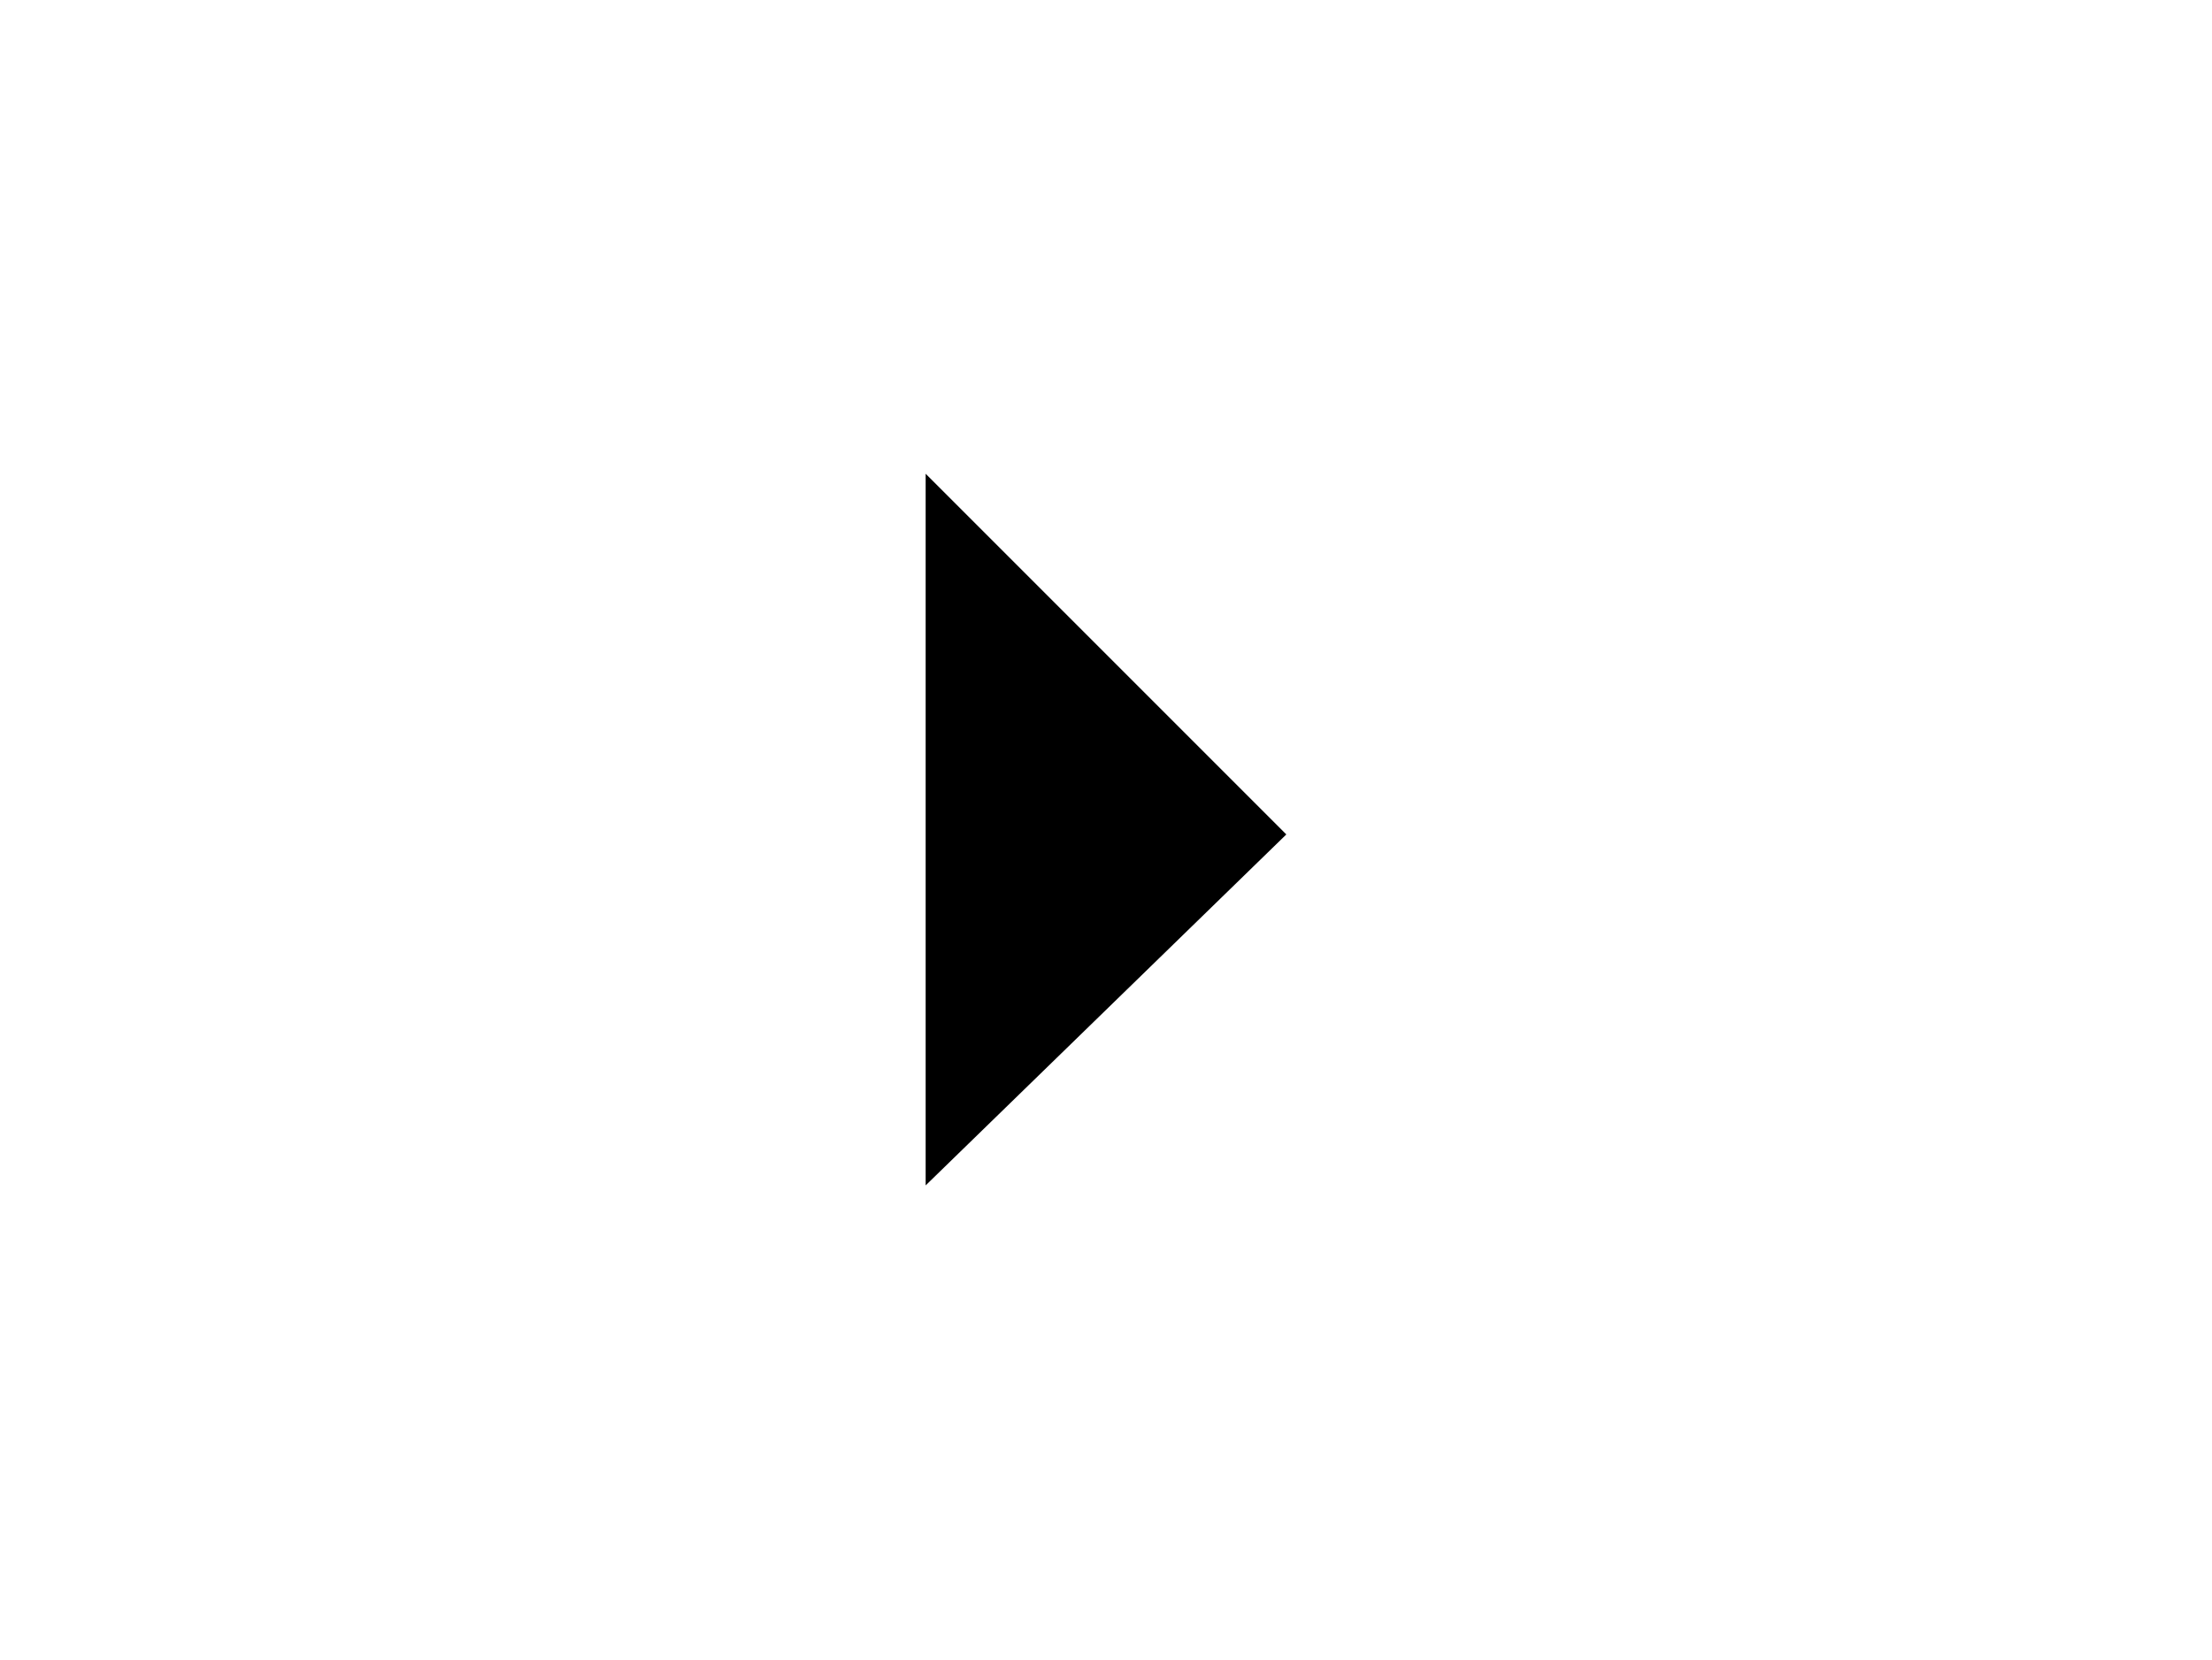
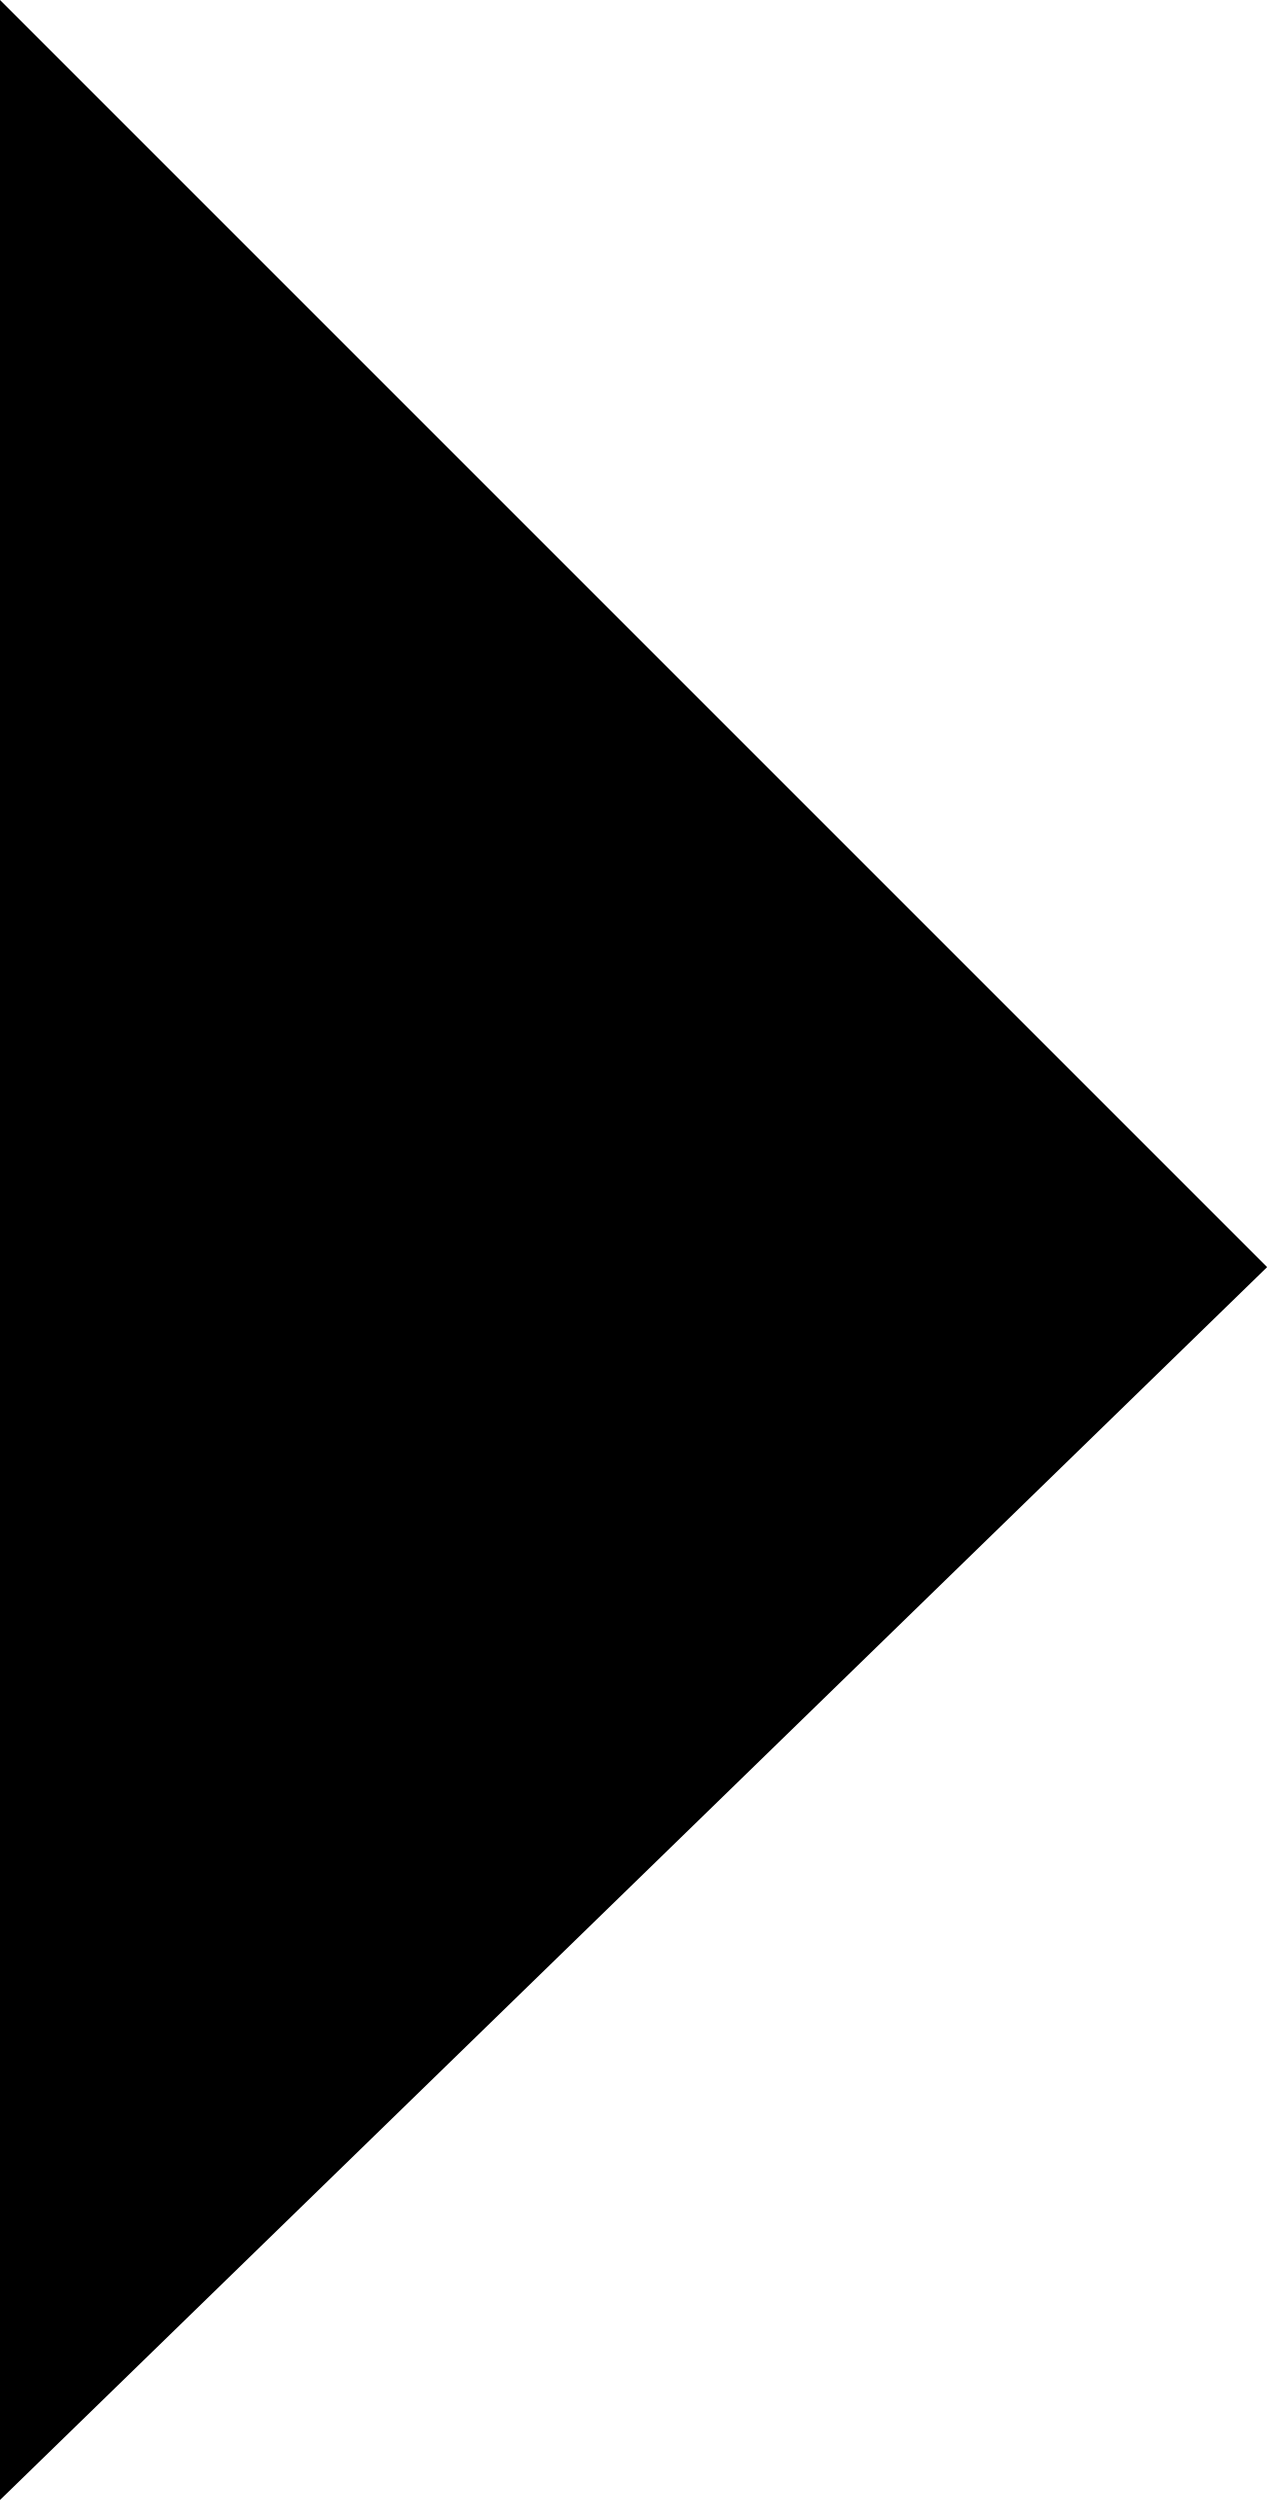
- <svg xmlns="http://www.w3.org/2000/svg" version="1.1" id="Layer_1" x="0px" y="0px" width="135.078px" height="101.309px" viewBox="0 0 135.078 101.309" enable-background="new 0 0 135.078 101.309" xml:space="preserve">
+ <svg xmlns="http://www.w3.org/2000/svg" version="1.1" id="Layer_1" x="0px" y="0px" width="22.025px" height="43.455px" viewBox="56.526 28.927 22.025 43.455" enable-background="new 56.526 28.927 22.025 43.455" xml:space="preserve">
  <polygon points="56.526,28.927 56.526,72.382 78.551,50.952 " />
</svg>
